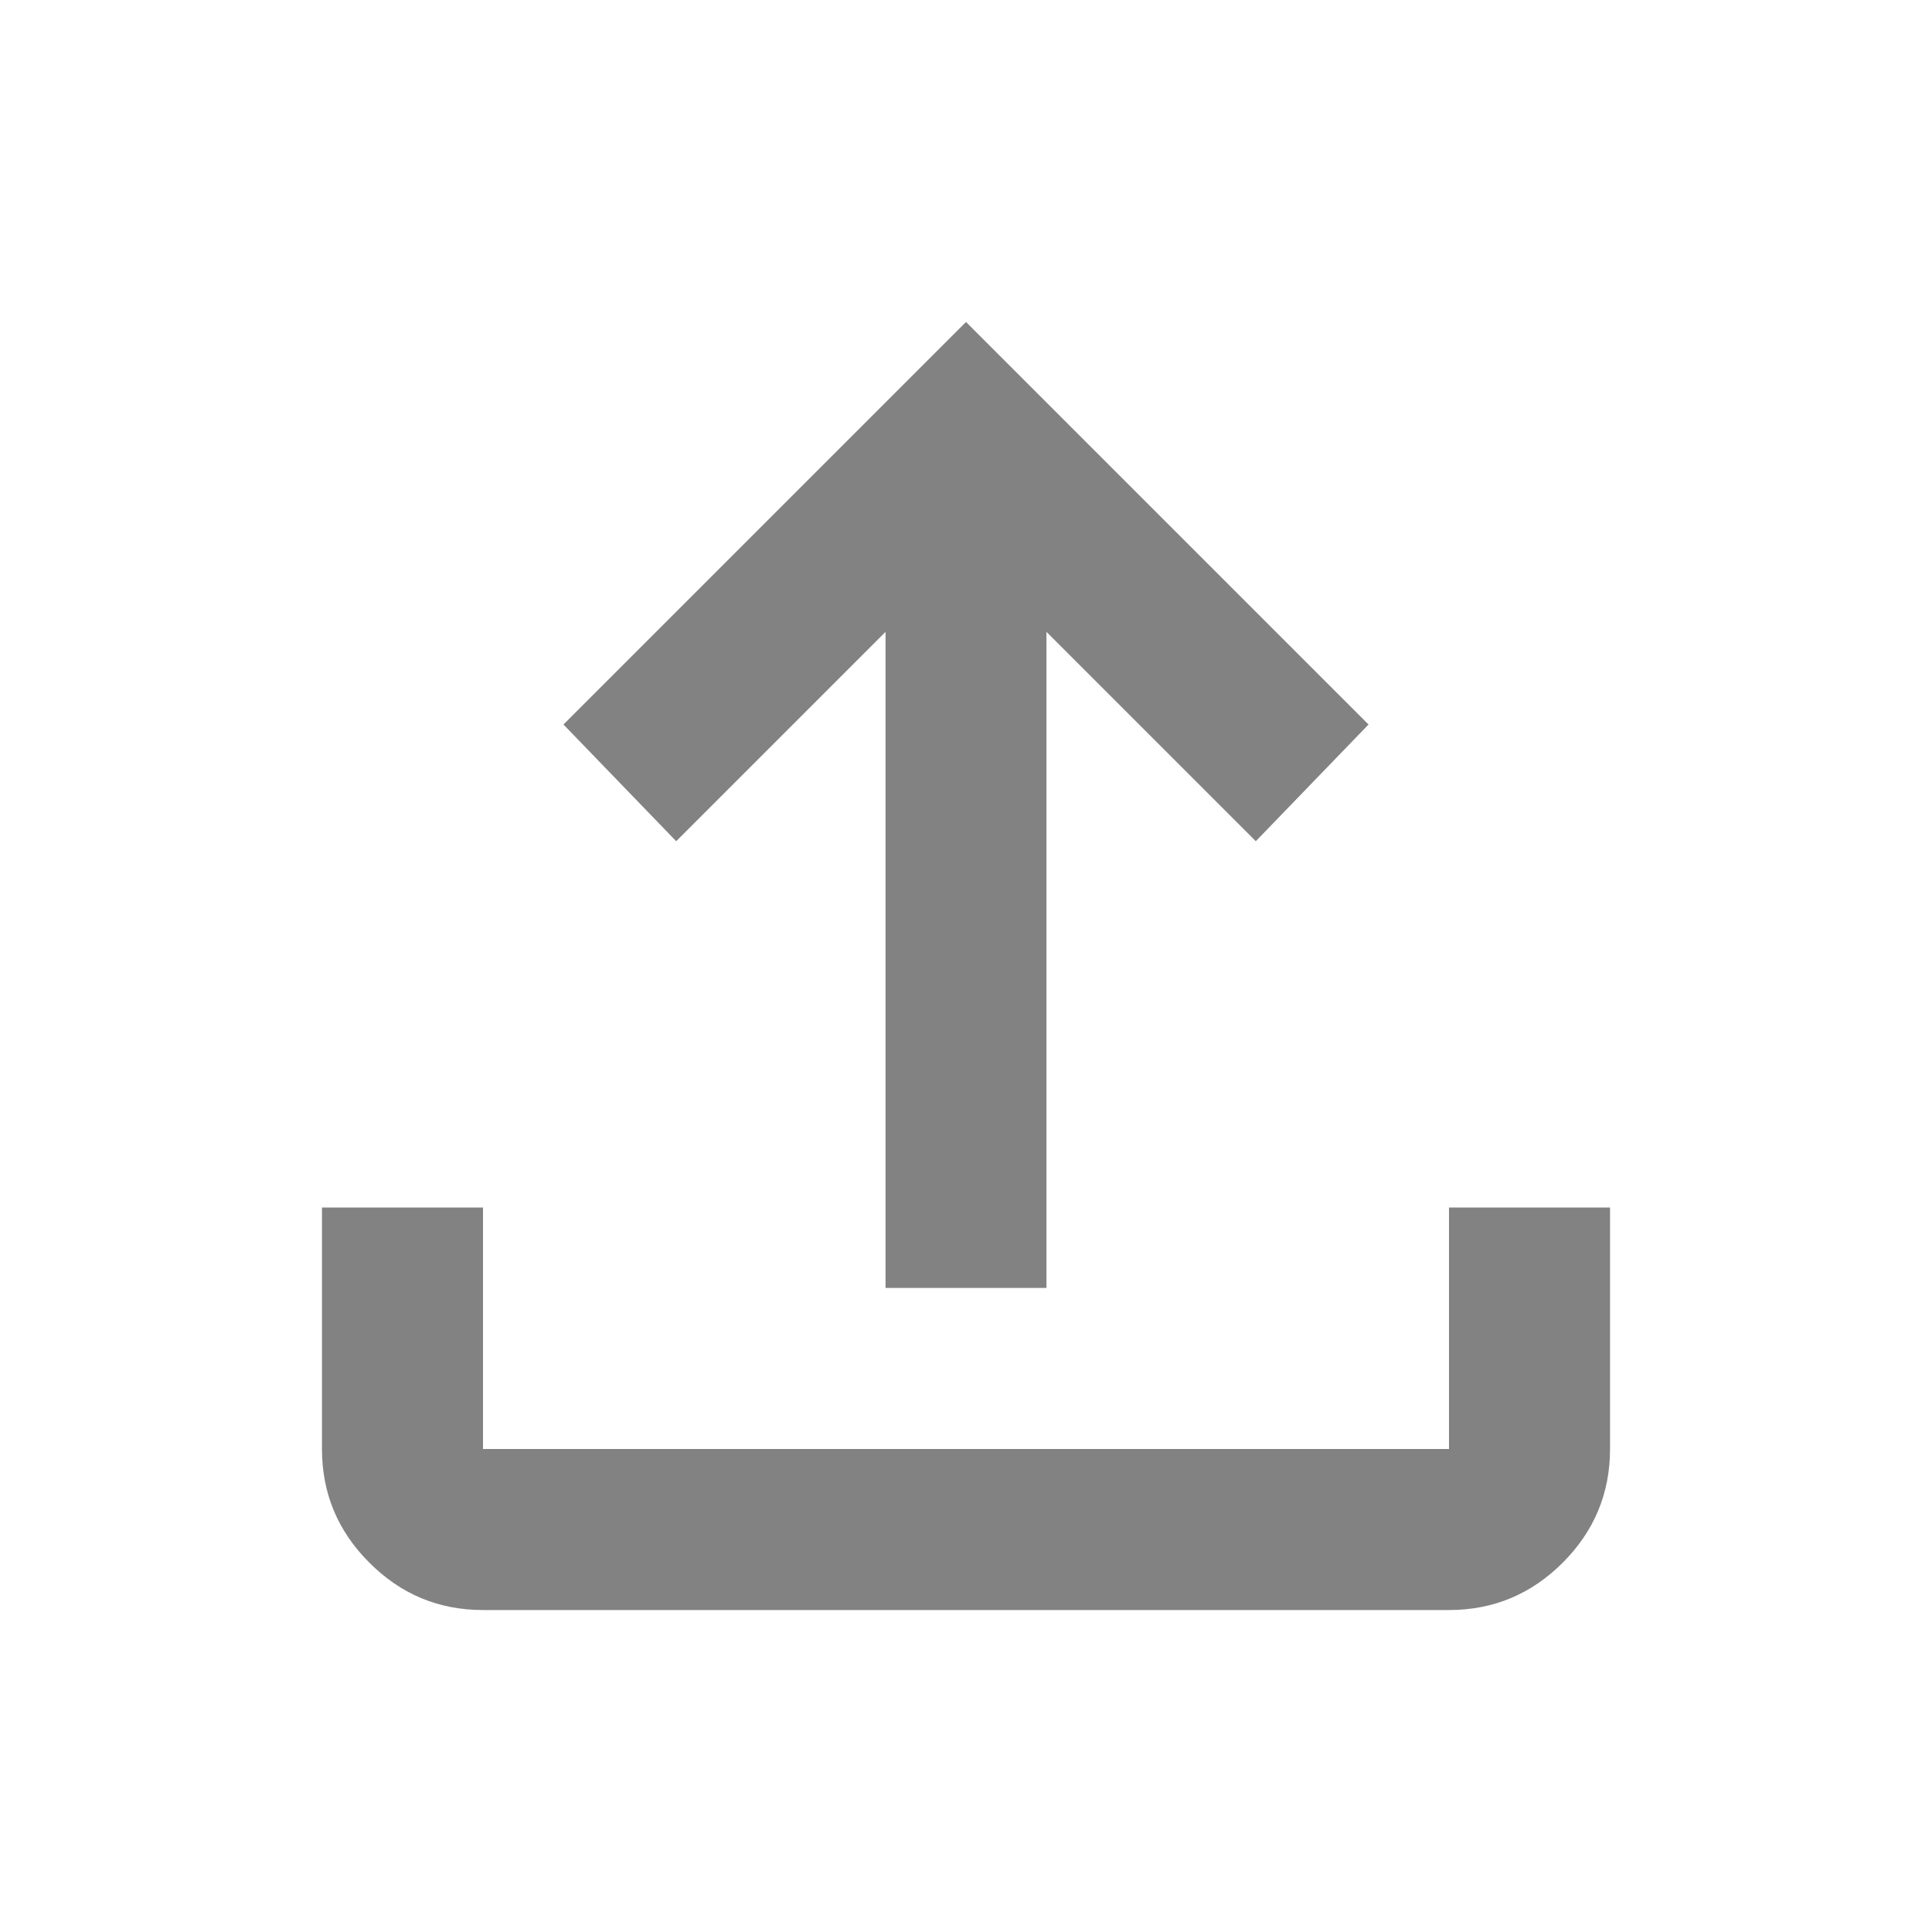
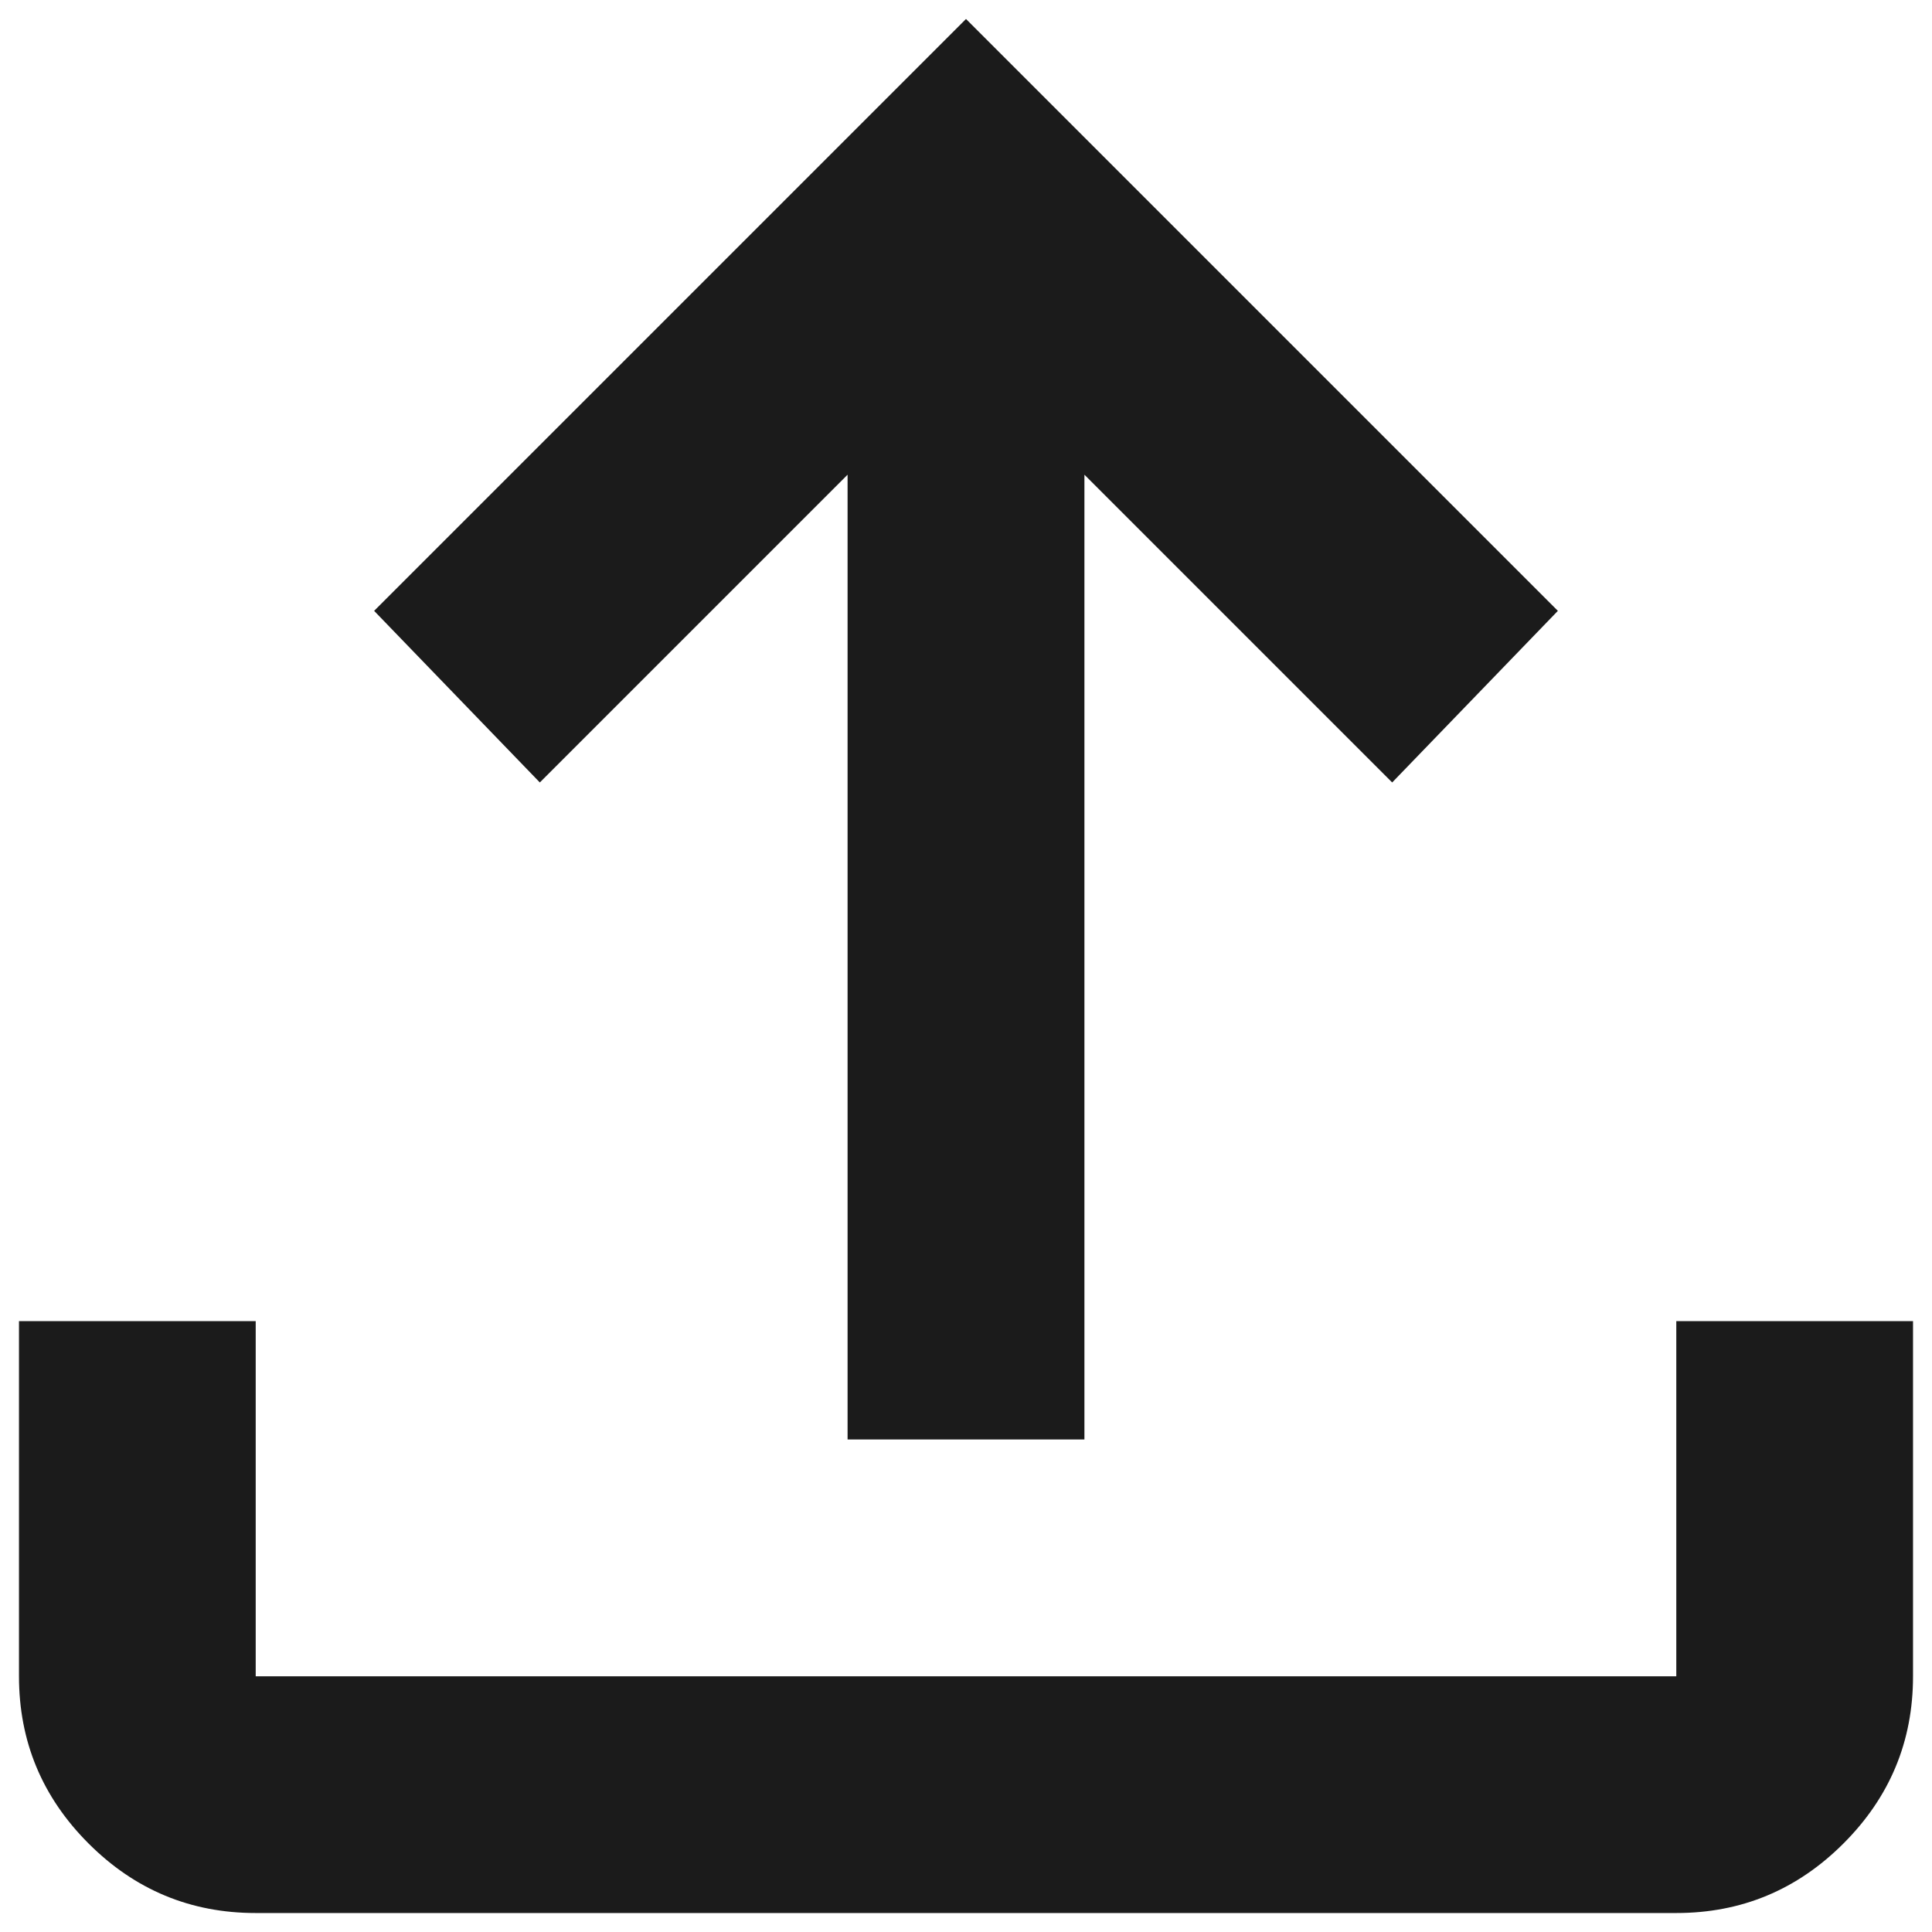
<svg xmlns="http://www.w3.org/2000/svg" width="17" height="17" viewBox="0 0 17 17" fill="none">
-   <path d="M7.792 11.333V5.56L5.95 7.402L4.958 6.375L8.5 2.833L12.042 6.375L11.05 7.402L9.208 5.56V11.333H7.792ZM4.25 14.167C3.86 14.167 3.527 14.028 3.25 13.75C2.972 13.473 2.833 13.139 2.833 12.75V10.625H4.25V12.75H12.75V10.625H14.167V12.75C14.167 13.139 14.028 13.473 13.751 13.75C13.473 14.028 13.14 14.167 12.75 14.167H4.25Z" fill="#828282" />
+   <path d="M7.458 12.666V4.177L4.75 6.885L3.292 5.375L8.5 0.167L13.708 5.375L12.25 6.885L9.542 4.177V12.666H7.458ZM2.25 16.833C1.677 16.833 1.187 16.629 0.779 16.221C0.371 15.813 0.167 15.323 0.167 14.75V11.625H2.25V14.75H14.75V11.625H16.833V14.75C16.833 15.323 16.629 15.813 16.221 16.221C15.813 16.629 15.323 16.833 14.75 16.833H2.25Z" fill="#1B1B1B" />
</svg>
